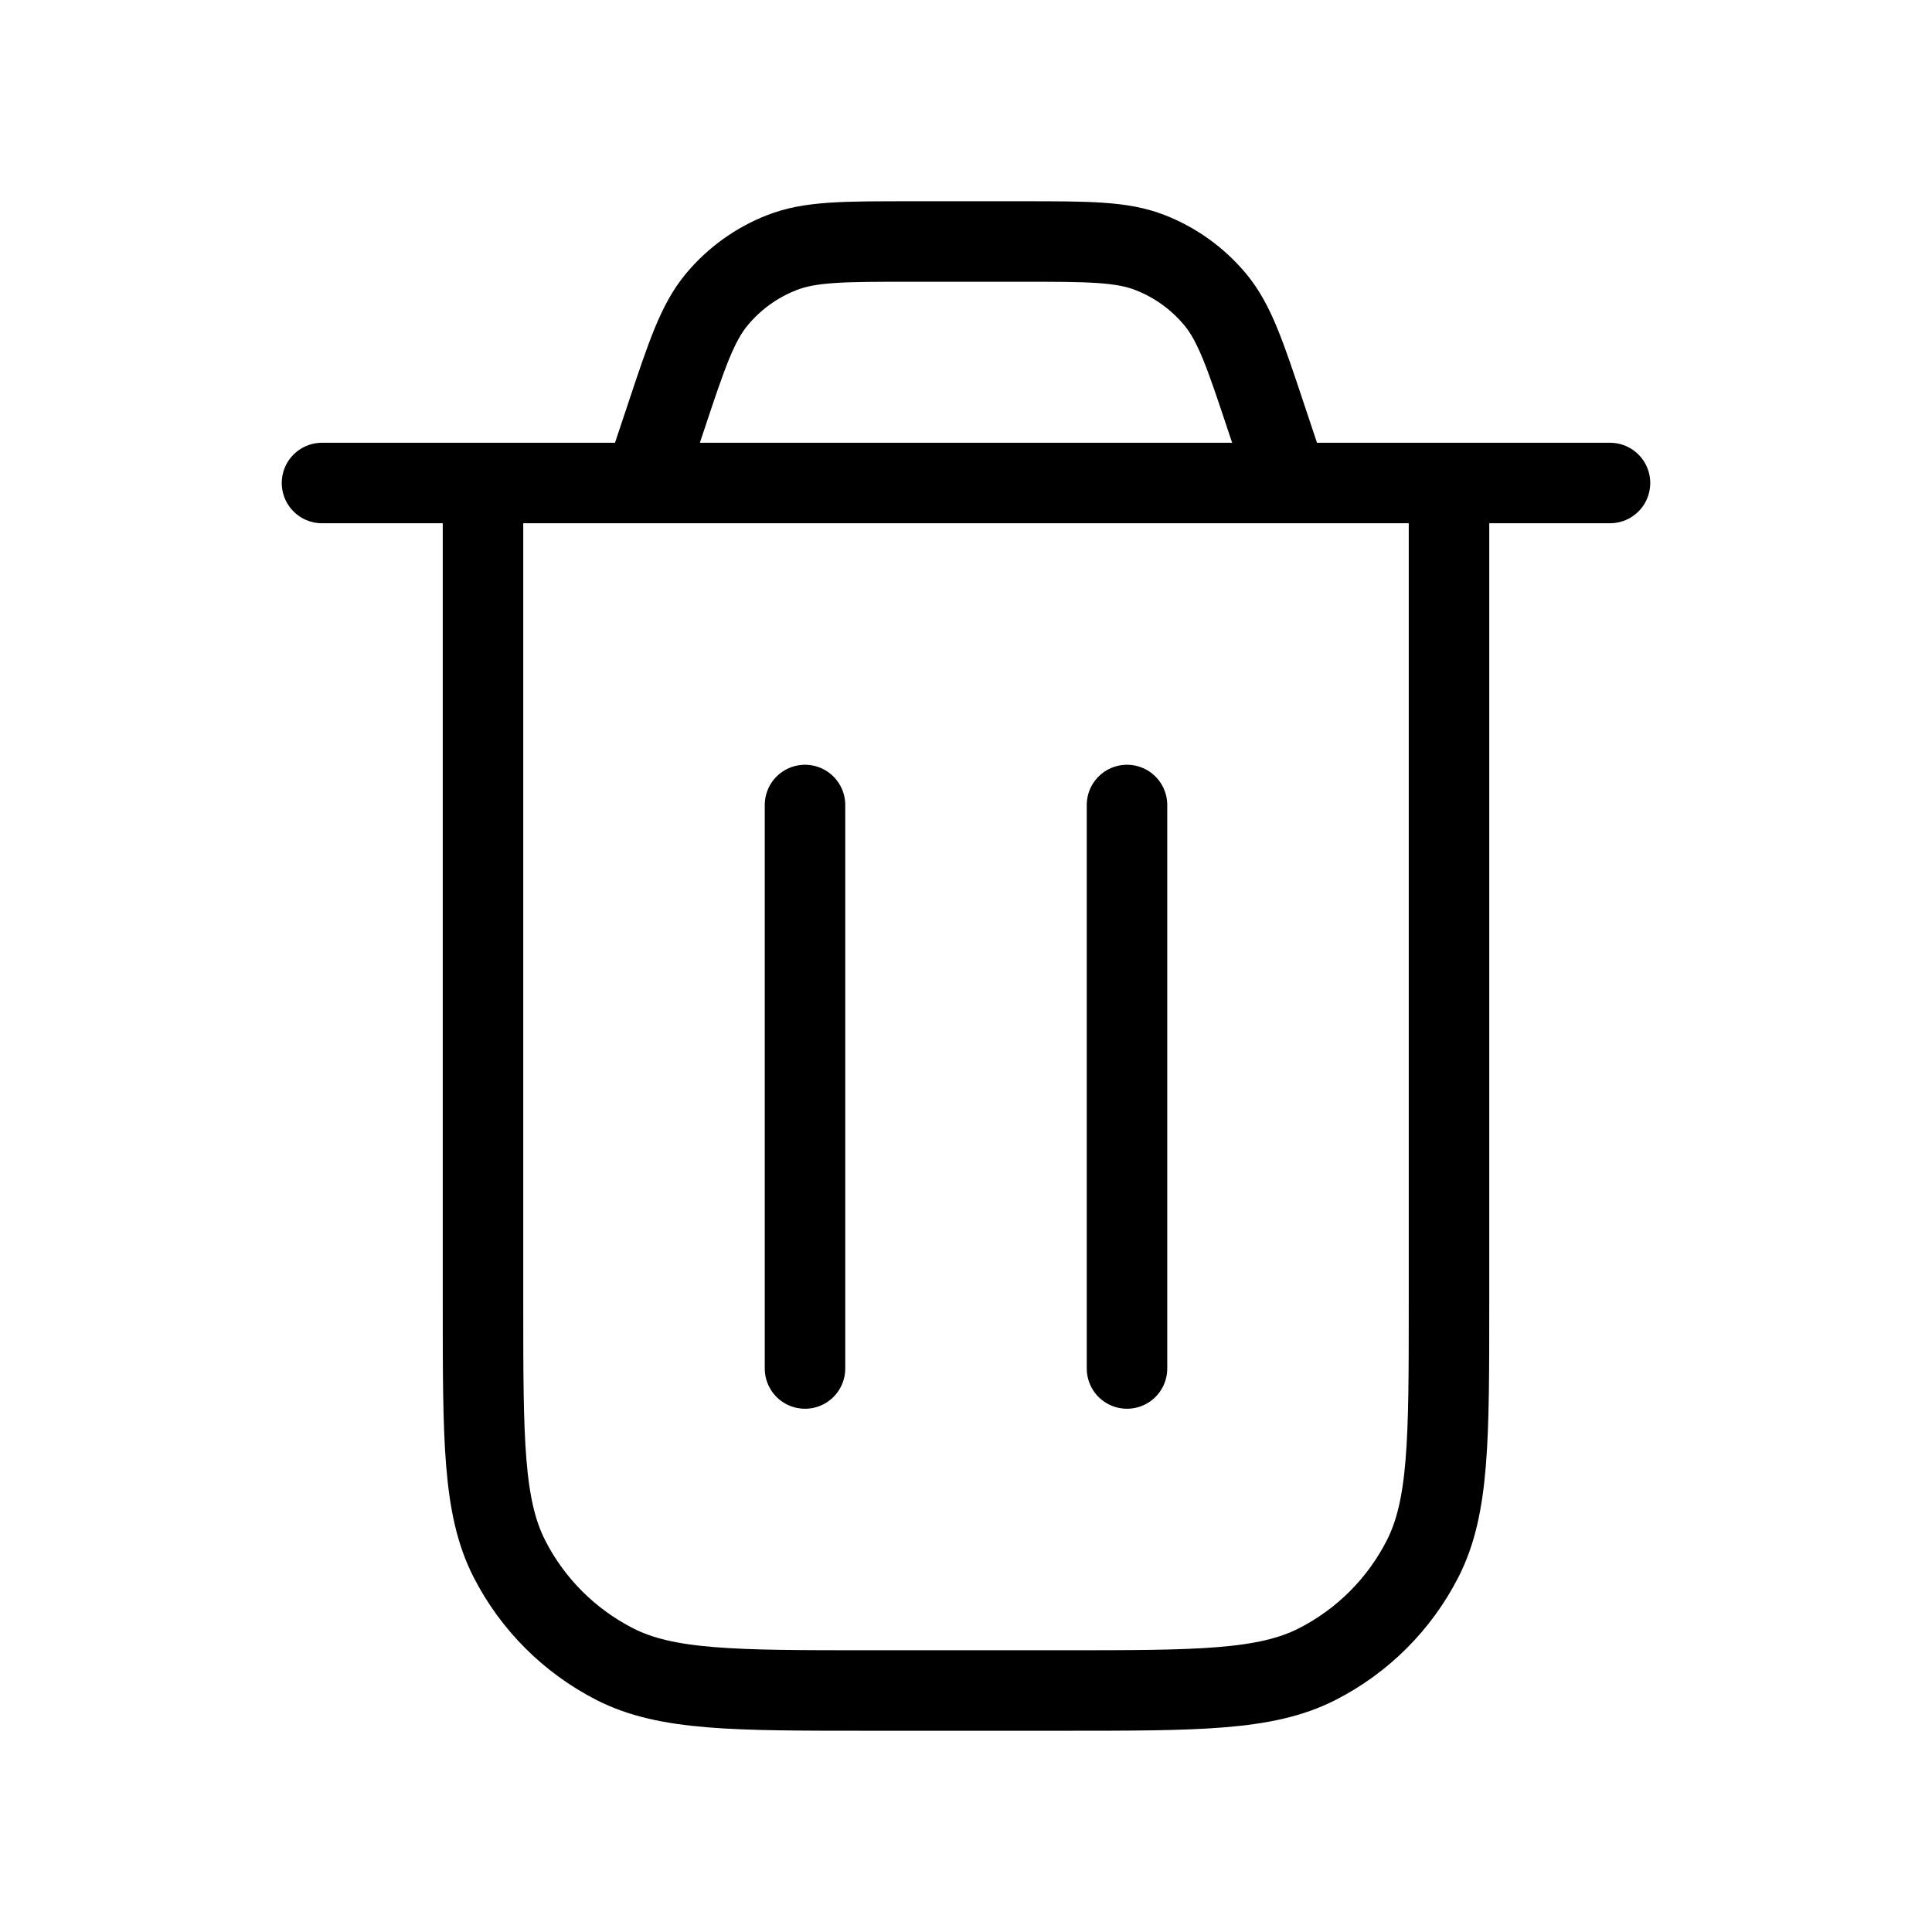
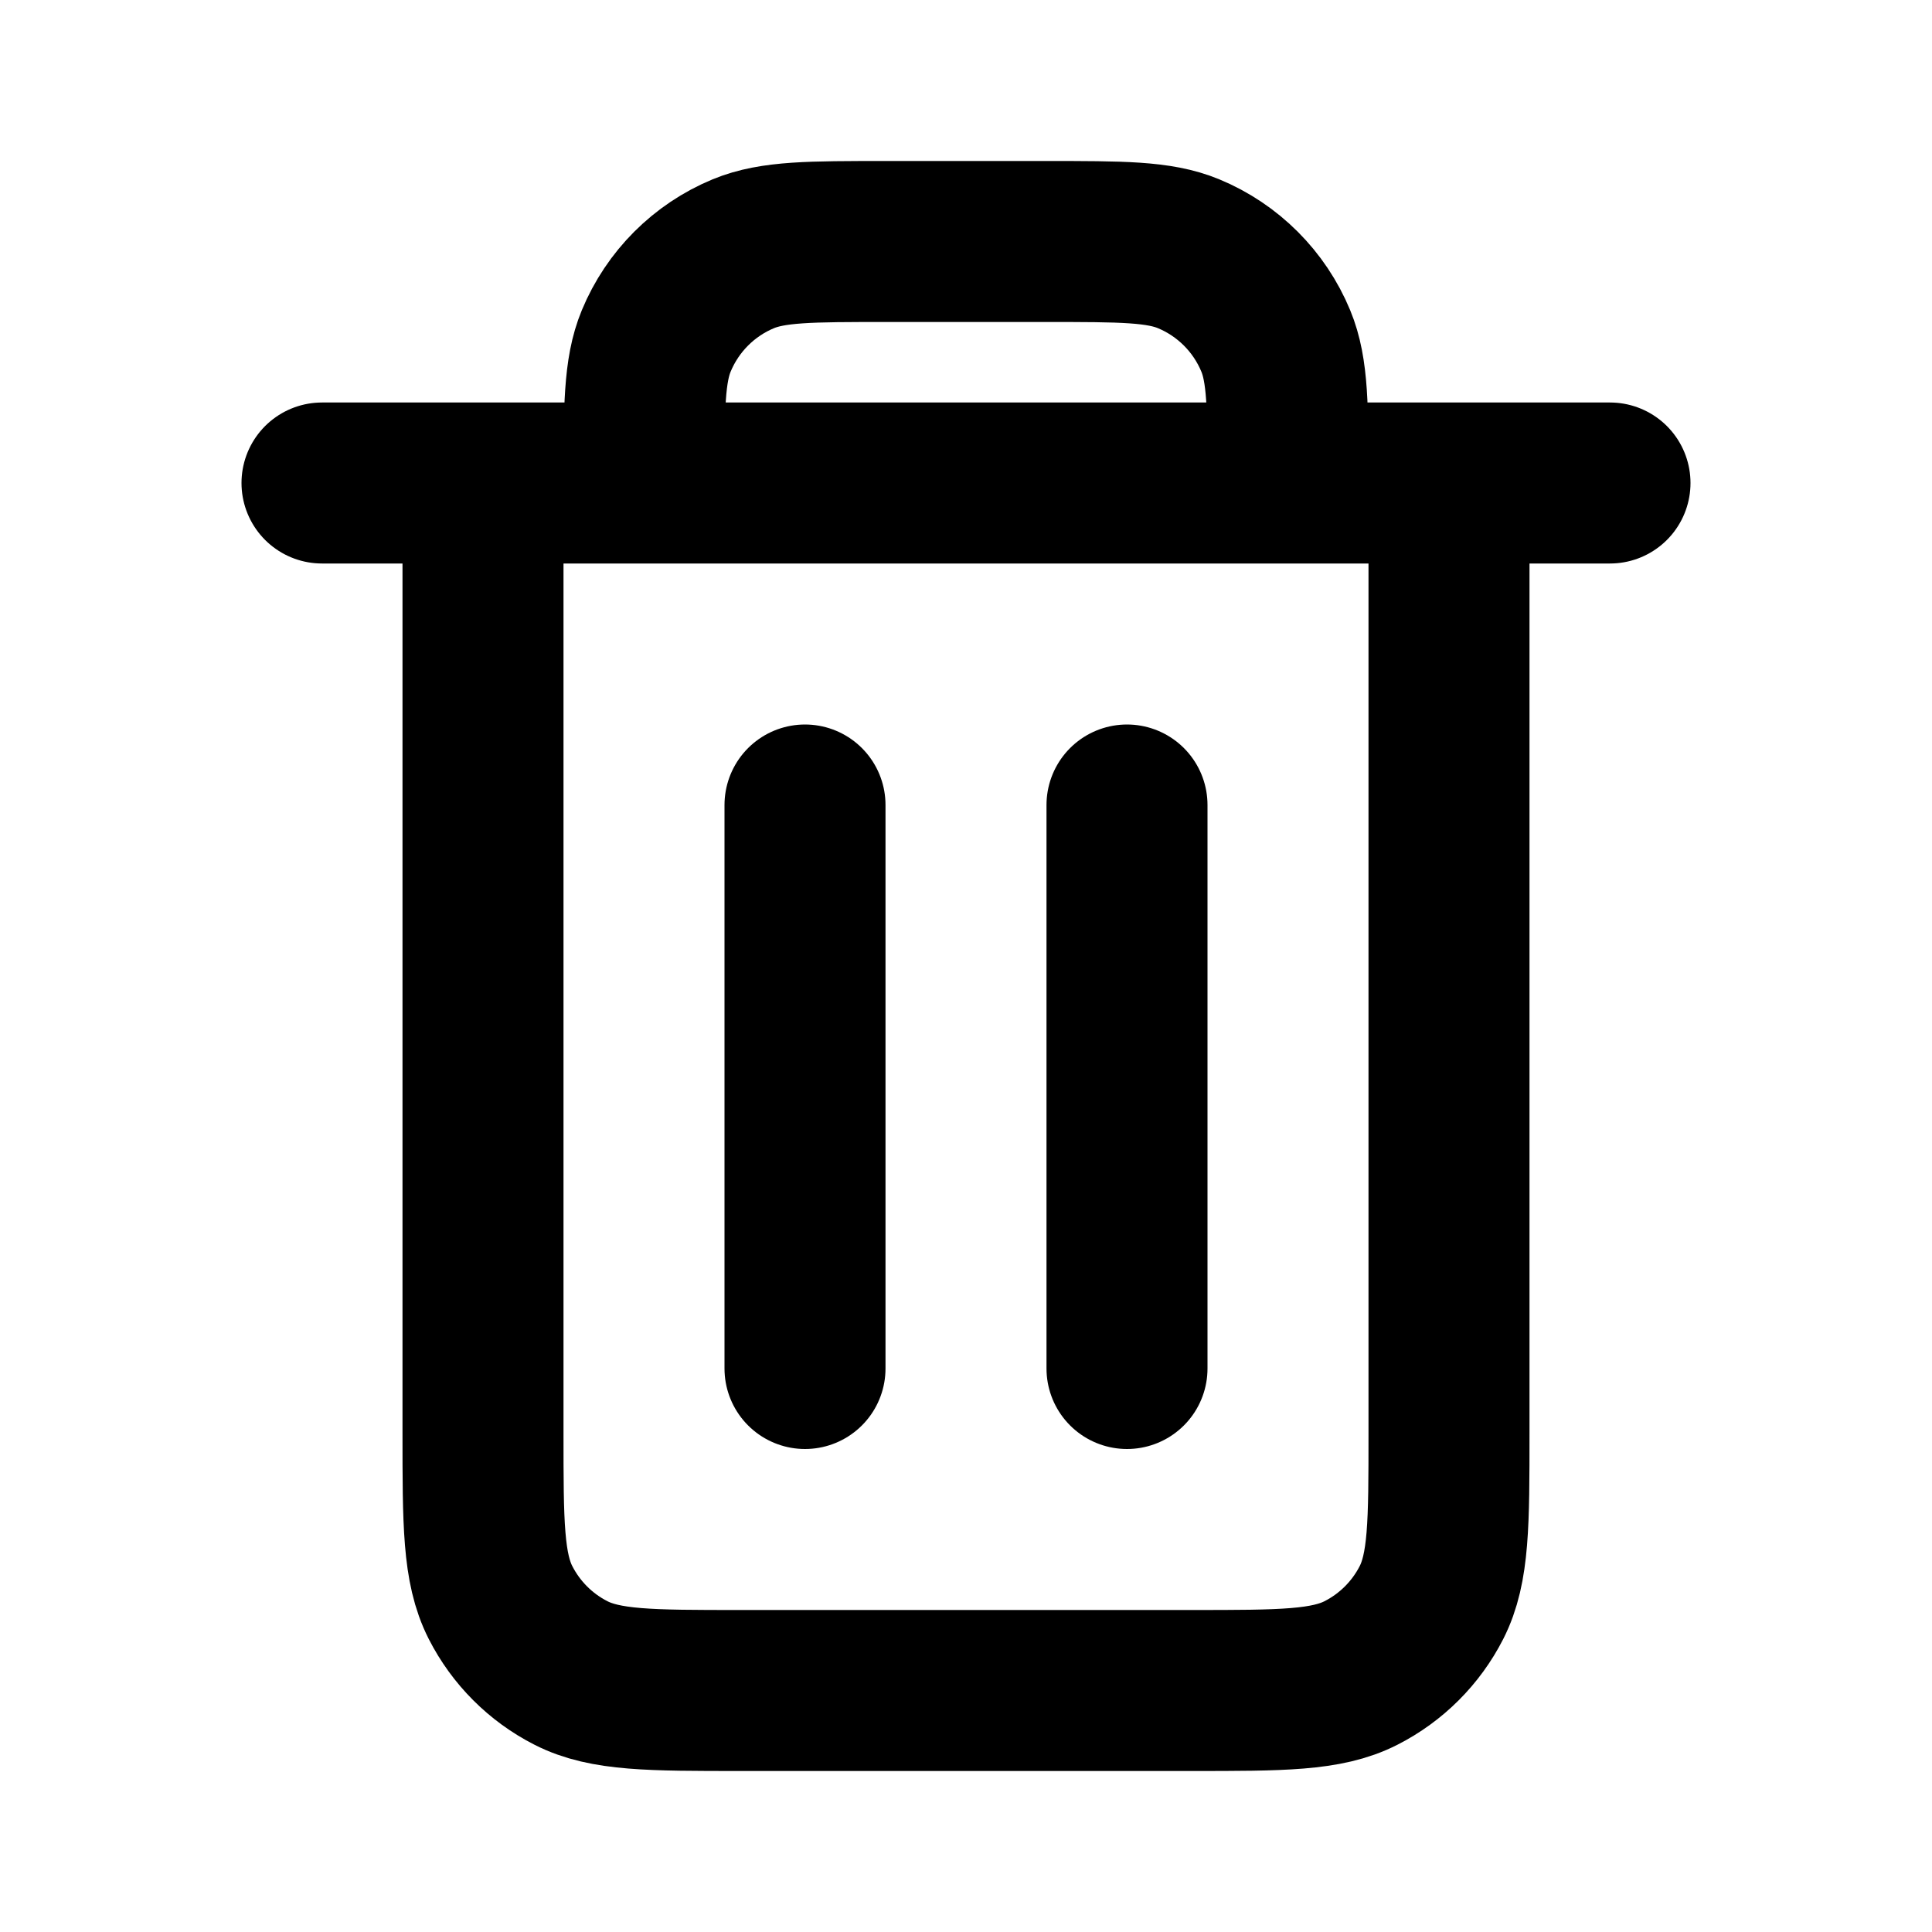
<svg xmlns="http://www.w3.org/2000/svg" width="800px" height="800px" viewBox="0 0 24 24" fill="none">
-   <path d="M4 6H20M16 6L15.729 5.188C15.467 4.401 15.336 4.008 15.093 3.717C14.878 3.46 14.602 3.261 14.29 3.139C13.938 3 13.523 3 12.694 3H11.306C10.477 3 10.062 3 9.71 3.139C9.398 3.261 9.122 3.46 8.907 3.717C8.664 4.008 8.533 4.401 8.271 5.188L8 6M18 6V16.2C18 17.88 18 18.72 17.673 19.362C17.385 19.927 16.927 20.385 16.362 20.673C15.72 21 14.88 21 13.2 21H10.8C9.12 21 8.28 21 7.638 20.673C7.074 20.385 6.615 19.927 6.327 19.362C6 18.72 6 17.88 6 16.2V6M14 10V17M10 10V17" stroke="#000000" stroke-width="1" stroke-linecap="round" stroke-linejoin="round" />
+   <g id="Interface / Trash_Full">
+     <path id="Vector" d="M14 10V17M10 10V17M6 6V17.8C6 18.92 6 19.48 6.218 19.908C6.41 20.284 6.715 20.59 7.092 20.782C7.519 21 8.079 21 9.197 21H14.803C15.921 21 16.48 21 16.907 20.782C17.284 20.59 17.59 20.284 17.782 19.908C18 19.48 18 18.921 18 17.803V6M6 6H8M6 6H4M8 6H16M8 6C8 5.068 8 4.602 8.152 4.235C8.355 3.745 8.744 3.355 9.234 3.152C9.602 3 10.068 3 11 3H13C13.932 3 14.398 3 14.765 3.152C15.255 3.355 15.645 3.745 15.848 4.235C16 4.602 16 5.068 16 6M16 6H18M18 6H20" stroke="#000000" stroke-width="2" stroke-linecap="round" stroke-linejoin="round" />
+   </g>
</svg>
